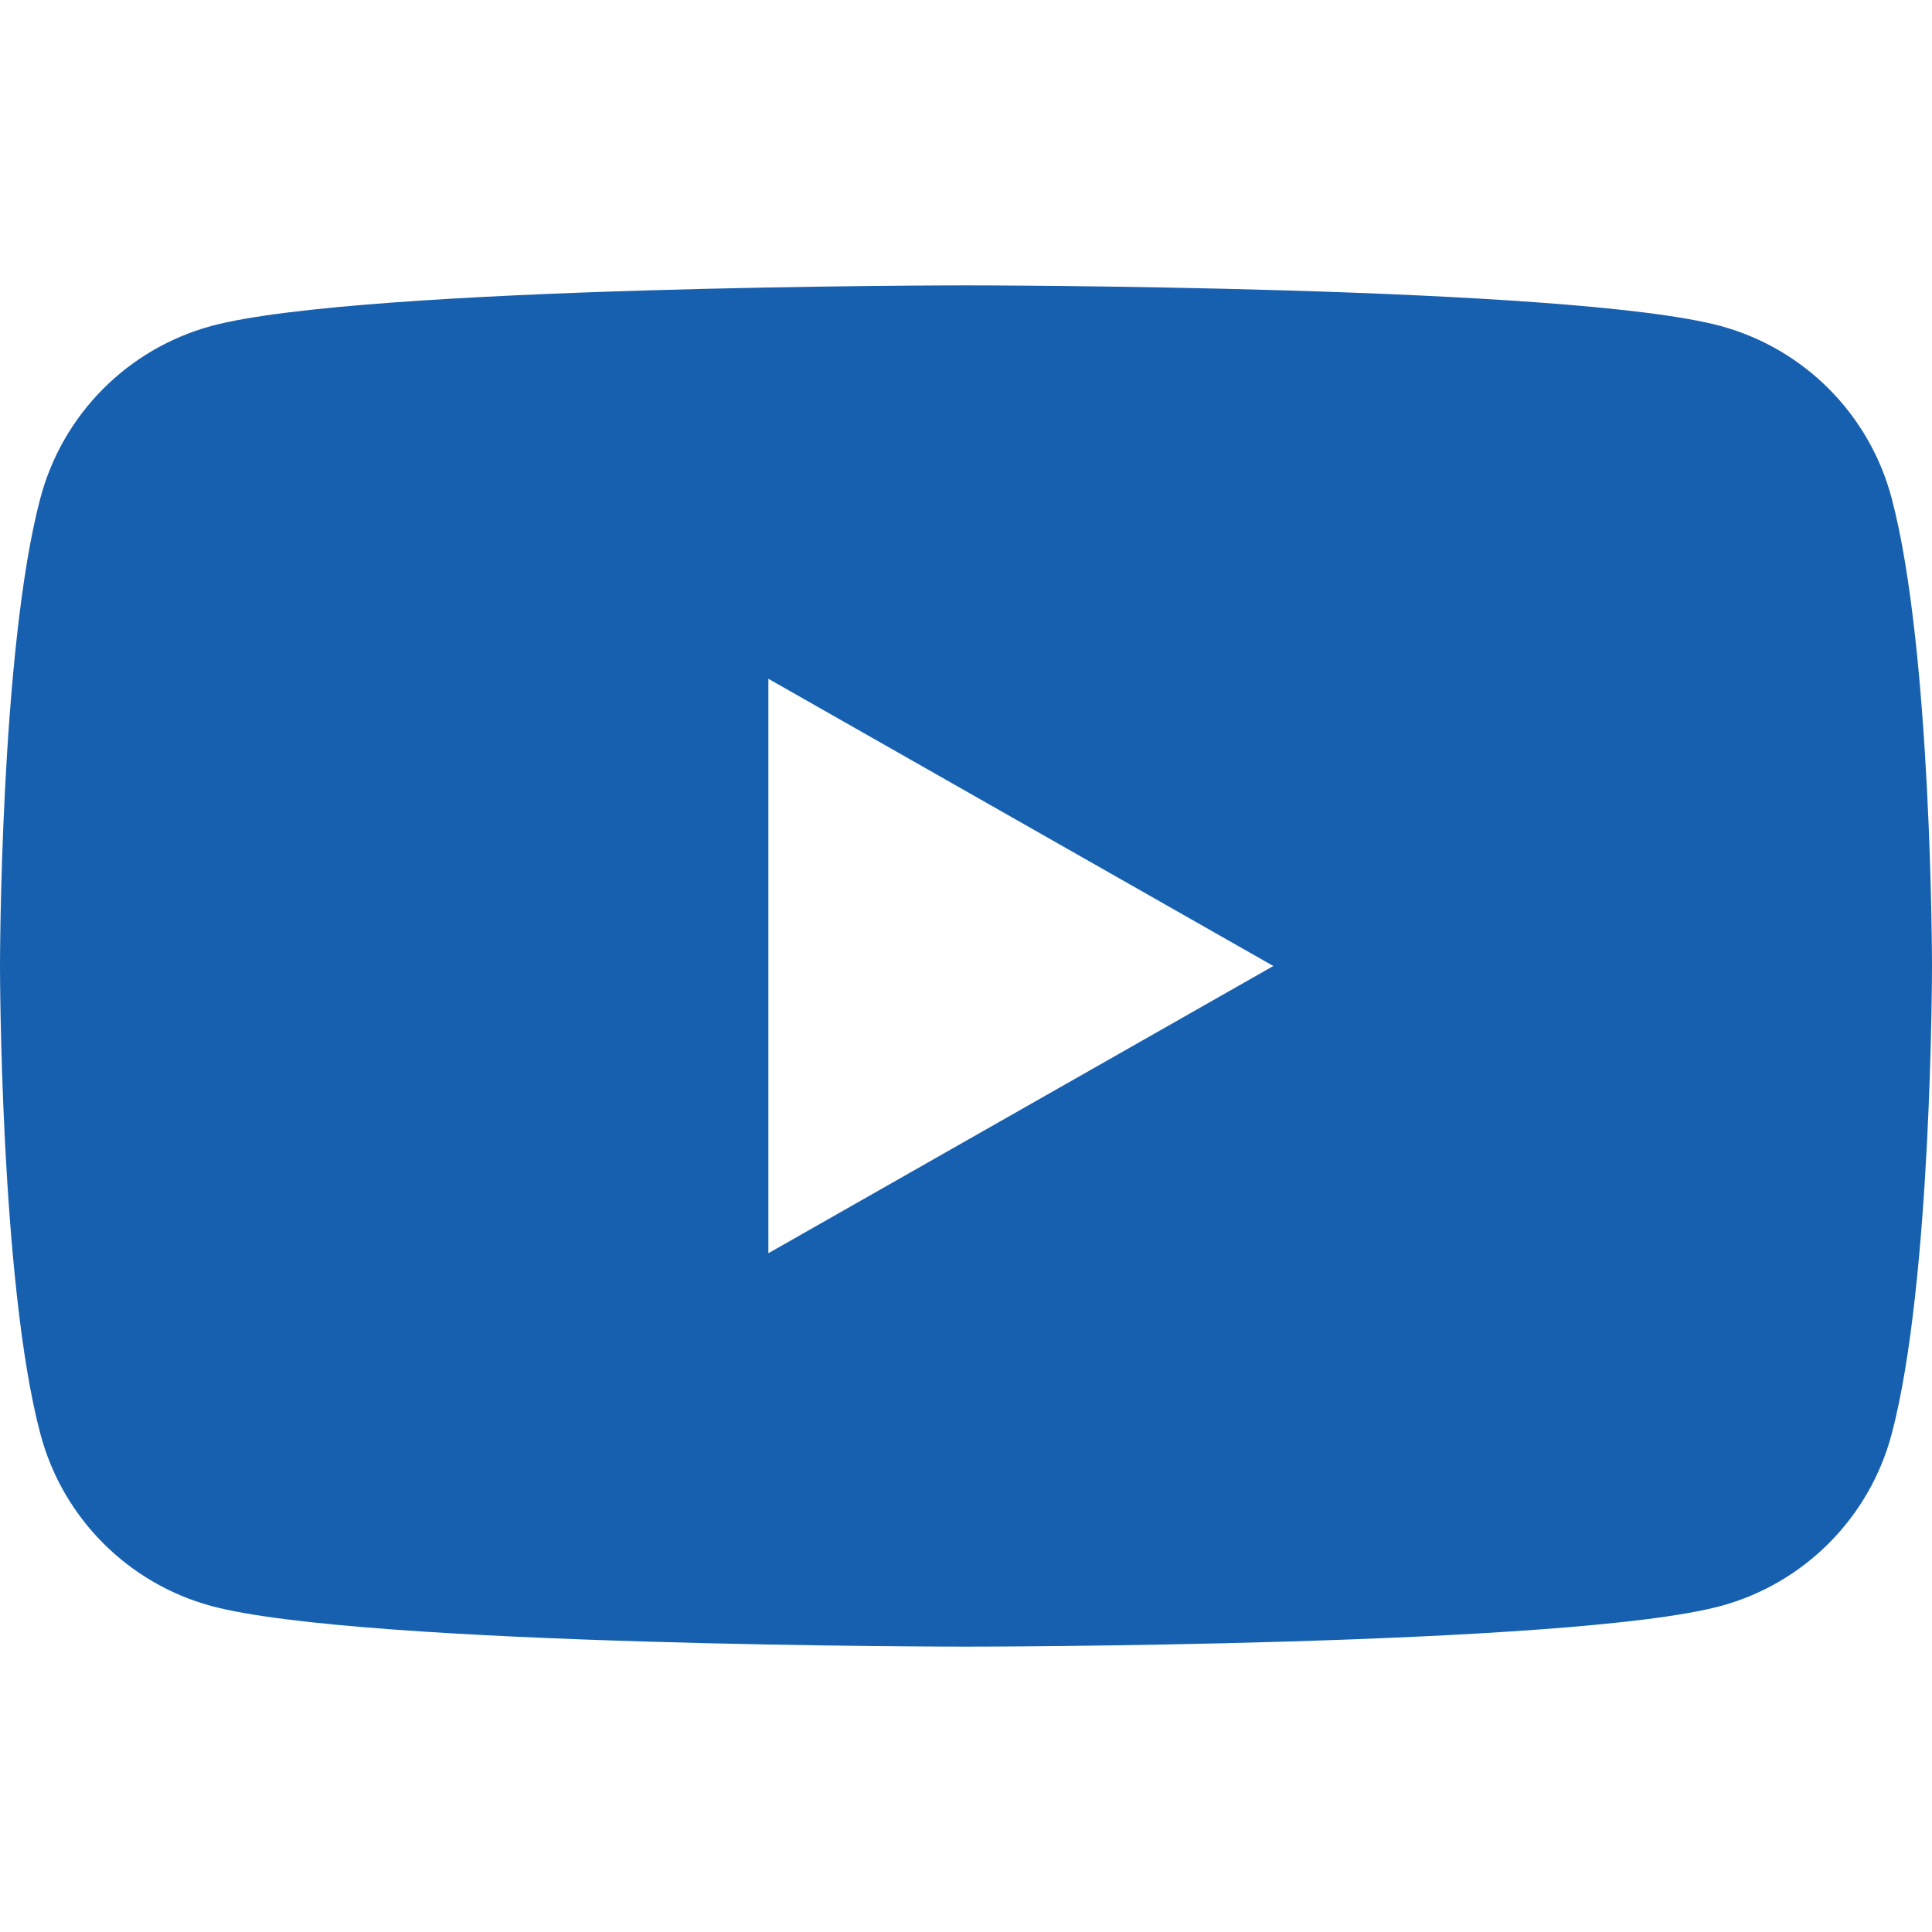
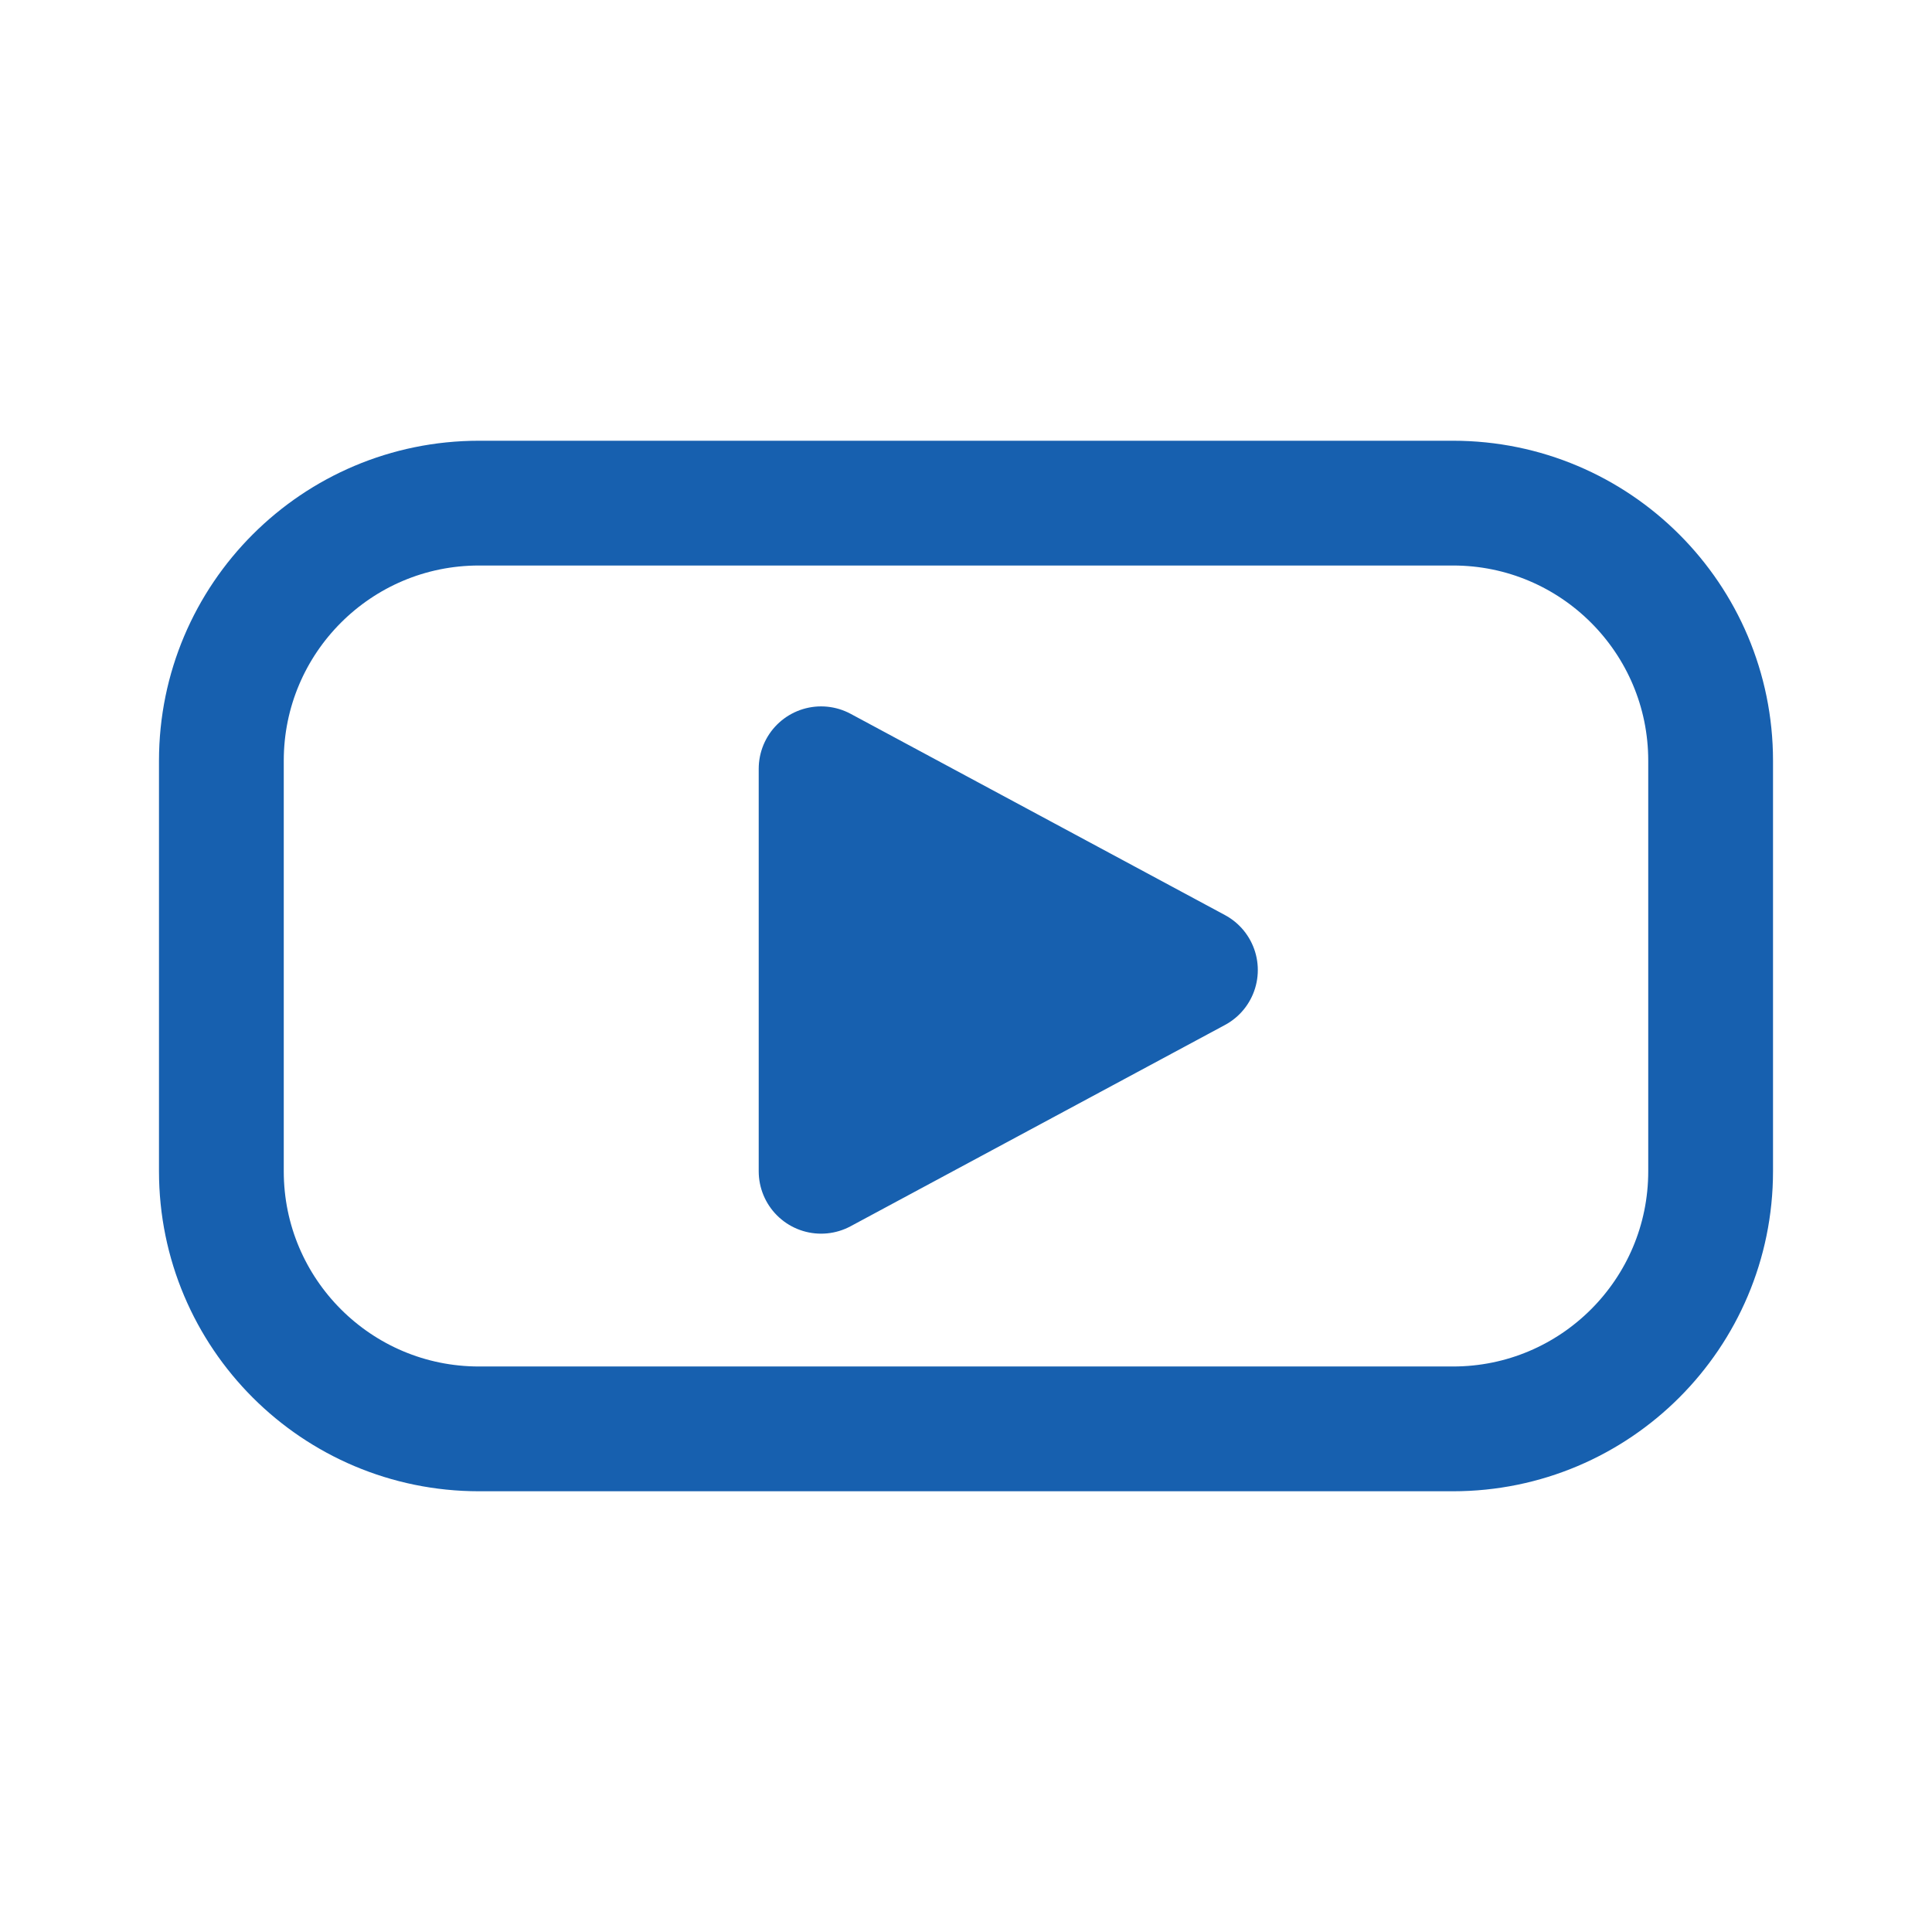
- <svg xmlns="http://www.w3.org/2000/svg" width="24" height="24" viewBox="0 0 24 24" aria-hidden="true" focusable="false">
-   <path fill="#1760af" fill-rule="evenodd" d="M23.498 6.186a3.016 3.016 0 0 0-2.122-2.136C19.505 3.545 12 3.545 12 3.545s-7.505 0-9.377.505A3.017 3.017 0 0 0 .502 6.186C0 8.07 0 12 0 12s0 3.93.502 5.814a3.016 3.016 0 0 0 2.122 2.136c1.871.505 9.376.505 9.376.505s7.505 0 9.377-.505a3.015 3.015 0 0 0 2.122-2.136C24 15.93 24 12 24 12s0-3.93-.502-5.814zM9.545 15.568V8.432L15.818 12l-6.273 3.568z" />
+ <svg xmlns="http://www.w3.org/2000/svg" width="24" height="24" viewBox="0 0 24 24" fill="none" aria-hidden="true" focusable="false">
+   <g fill="none" stroke="#1760af" stroke-width="1.55" stroke-linecap="round" stroke-linejoin="round">
+     <rect x="2.75" y="6.25" width="18.5" height="11.5" rx="3.2" />
+     <path d="M10.2 9.55v5l4.65-2.5Z" fill="#1760af" />
+   </g>
</svg>
